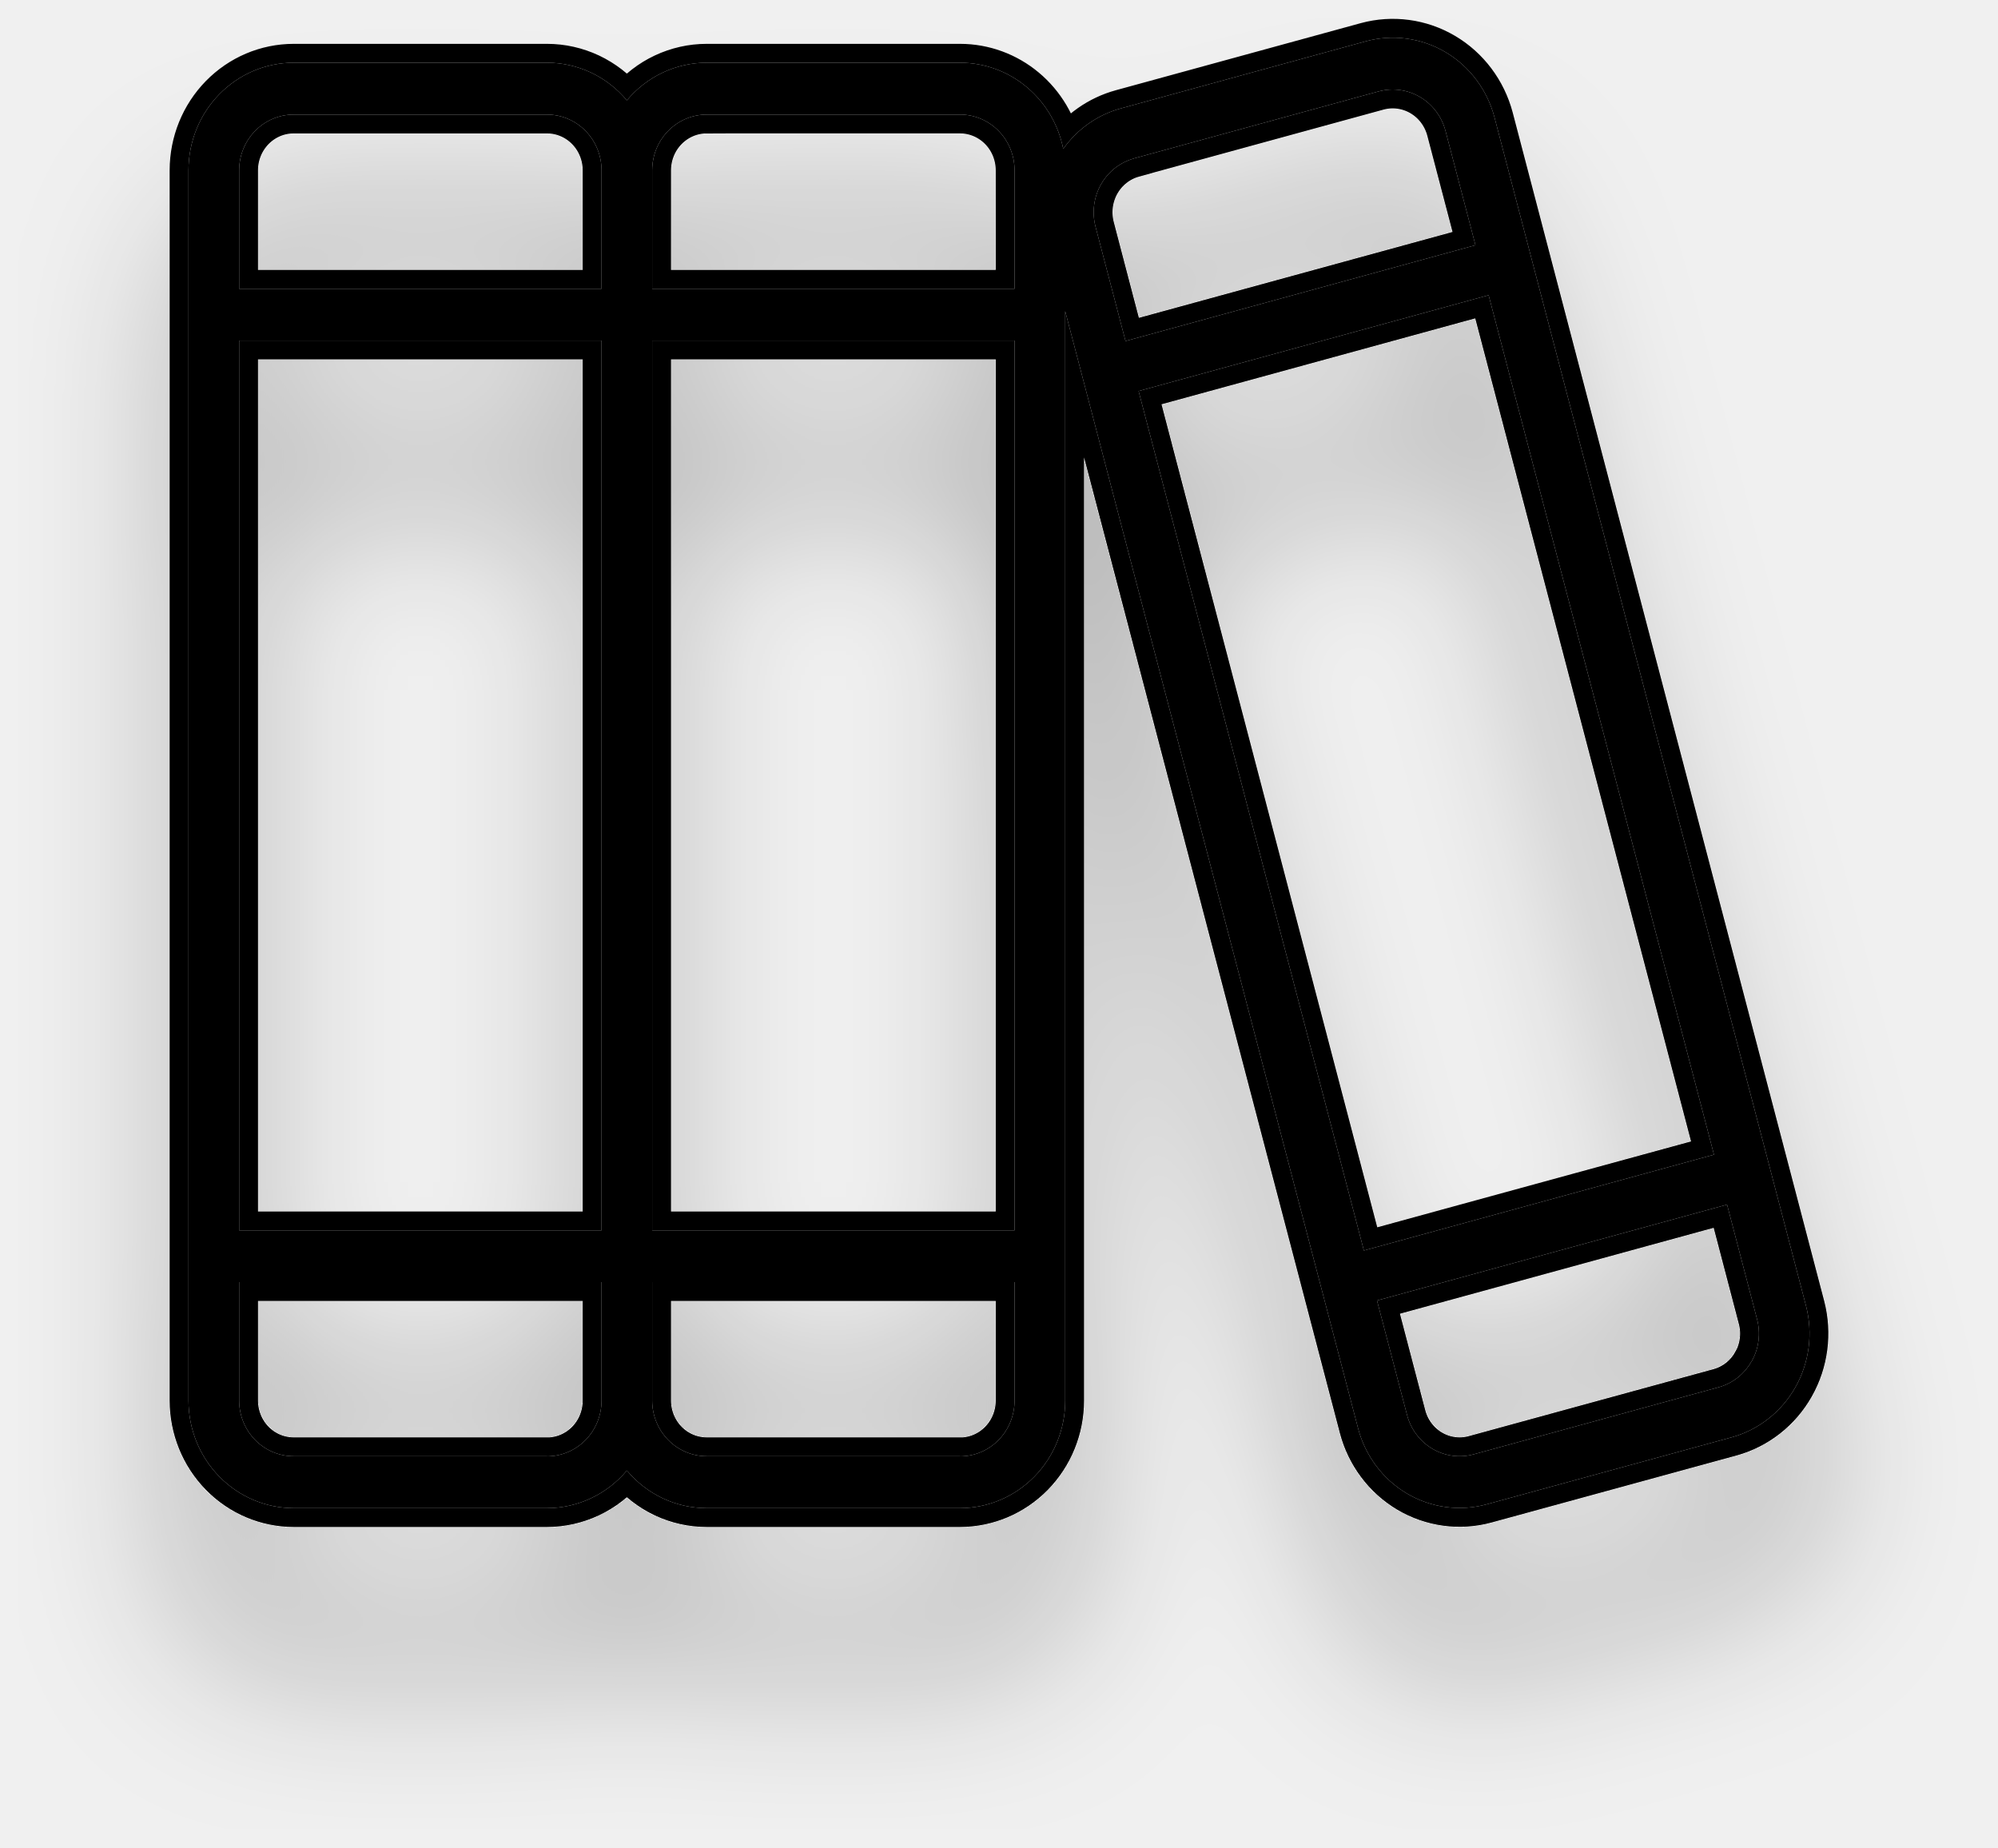
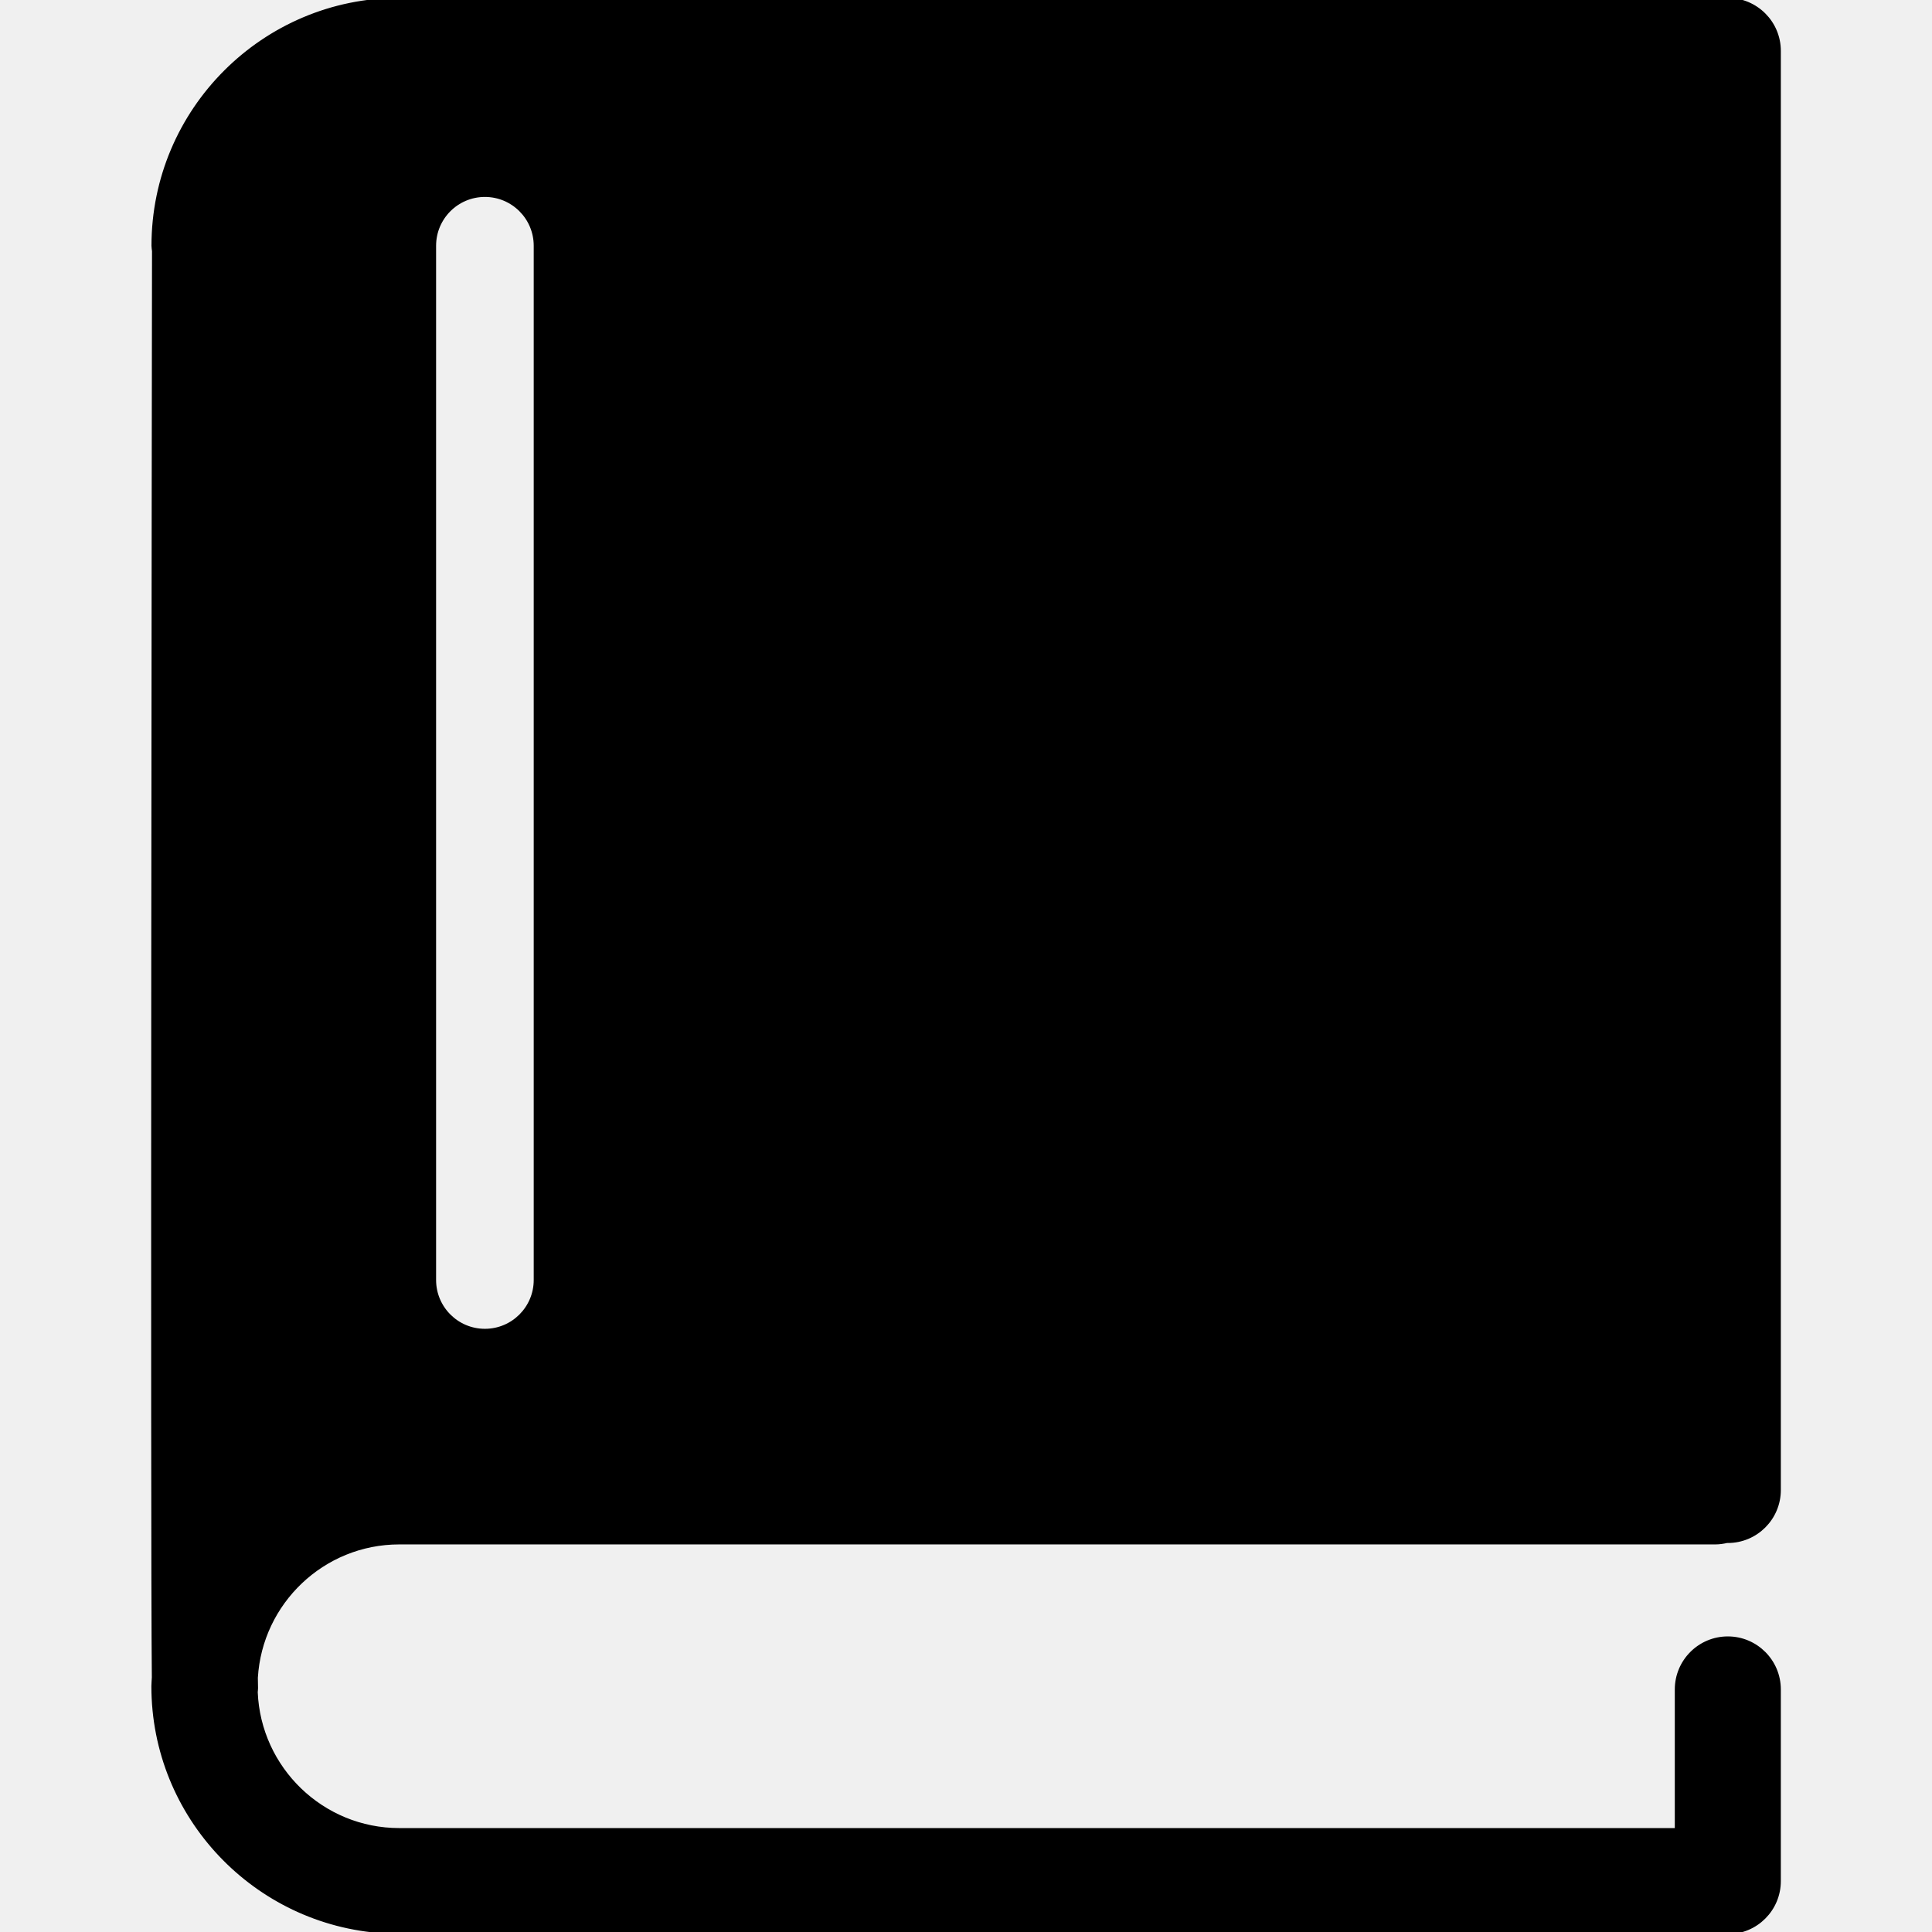
- <svg xmlns="http://www.w3.org/2000/svg" width="53" height="49" viewBox="0 0 53 49" fill="none">
-   <g filter="url(#filter0_d_189_1299)">
-     <mask id="path-1-outside-1_189_1299" maskUnits="userSpaceOnUse" x="4" y="0" width="45" height="41" fill="black">
-       <rect fill="white" x="4" width="45" height="41" />
-       <path fill-rule="evenodd" clip-rule="evenodd" d="M46.462 36.106C46.368 36.275 46.242 36.422 46.092 36.54C45.941 36.658 45.77 36.745 45.587 36.795L39.091 38.573C38.722 38.674 38.328 38.621 37.996 38.425C37.665 38.229 37.423 37.907 37.324 37.529L36.527 34.493L45.813 31.95L46.608 34.987C46.658 35.174 46.671 35.369 46.646 35.562C46.622 35.754 46.56 35.939 46.465 36.106H46.462ZM30.081 4.201L36.575 2.423C36.945 2.324 37.338 2.378 37.669 2.573C38 2.768 38.242 3.089 38.343 3.466L39.139 6.503L29.856 9.045L29.06 6.01C28.962 5.632 29.014 5.23 29.205 4.891C29.397 4.553 29.711 4.305 30.081 4.203V4.201ZM45.466 30.625L39.488 7.829L30.203 10.372L36.179 33.167L45.465 30.625H45.466ZM25.468 38.623H18.745C18.363 38.623 17.996 38.468 17.725 38.192C17.454 37.916 17.301 37.541 17.3 37.15V34.005H26.913V37.15C26.912 37.541 26.76 37.917 26.489 38.193C26.218 38.47 25.851 38.626 25.468 38.626V38.623ZM14.512 38.623H7.788C7.406 38.623 7.039 38.468 6.768 38.192C6.498 37.916 6.345 37.541 6.344 37.15V34.005H15.957V37.15C15.956 37.541 15.804 37.917 15.533 38.193C15.262 38.47 14.895 38.625 14.512 38.626V38.623ZM7.788 3.039H14.512C14.895 3.039 15.262 3.195 15.533 3.472C15.804 3.749 15.956 4.124 15.957 4.515V7.659H6.344V4.515C6.344 4.124 6.497 3.749 6.767 3.472C7.038 3.195 7.405 3.039 7.788 3.039ZM17.3 9.032H26.913V32.632H17.3V9.032ZM15.957 32.632H6.344V9.032H15.957V32.632ZM18.745 3.038H25.468C25.851 3.039 26.218 3.195 26.489 3.471C26.76 3.748 26.912 4.123 26.913 4.515V7.659H17.3V4.515C17.301 4.124 17.453 3.748 17.724 3.472C17.995 3.195 18.362 3.039 18.745 3.039V3.038ZM39.643 3.11C39.45 2.381 38.983 1.759 38.343 1.382C37.703 1.004 36.942 0.902 36.228 1.096L29.733 2.875C29.118 3.043 28.578 3.422 28.204 3.949C28.076 3.305 27.734 2.725 27.236 2.309C26.738 1.892 26.114 1.664 25.471 1.663H18.745C18.343 1.663 17.945 1.753 17.58 1.925C17.214 2.097 16.89 2.349 16.629 2.662C16.368 2.349 16.043 2.098 15.678 1.925C15.312 1.753 14.914 1.663 14.512 1.663H7.788C7.049 1.664 6.34 1.965 5.817 2.5C5.294 3.035 5.001 3.759 5 4.515V37.15C5.001 37.906 5.295 38.63 5.818 39.164C6.341 39.699 7.05 39.999 7.789 40H14.512C14.914 40 15.312 39.91 15.677 39.738C16.043 39.566 16.367 39.315 16.629 39.002C16.89 39.315 17.215 39.566 17.58 39.739C17.945 39.911 18.343 40 18.745 40H25.468C26.207 39.999 26.916 39.699 27.439 39.164C27.962 38.63 28.256 37.906 28.256 37.15V8.254L36.025 37.883C36.119 38.244 36.283 38.583 36.506 38.88C36.728 39.177 37.006 39.426 37.323 39.614C37.64 39.801 37.99 39.922 38.353 39.971C38.717 40.02 39.086 39.995 39.439 39.898L45.934 38.122C46.648 37.925 47.257 37.447 47.626 36.793C47.996 36.139 48.096 35.361 47.906 34.631L39.643 3.11Z" />
-     </mask>
-     <path fill-rule="evenodd" clip-rule="evenodd" d="M46.462 36.106C46.368 36.275 46.242 36.422 46.092 36.54C45.941 36.658 45.77 36.745 45.587 36.795L39.091 38.573C38.722 38.674 38.328 38.621 37.996 38.425C37.665 38.229 37.423 37.907 37.324 37.529L36.527 34.493L45.813 31.95L46.608 34.987C46.658 35.174 46.671 35.369 46.646 35.562C46.622 35.754 46.56 35.939 46.465 36.106H46.462ZM30.081 4.201L36.575 2.423C36.945 2.324 37.338 2.378 37.669 2.573C38 2.768 38.242 3.089 38.343 3.466L39.139 6.503L29.856 9.045L29.06 6.01C28.962 5.632 29.014 5.23 29.205 4.891C29.397 4.553 29.711 4.305 30.081 4.203V4.201ZM45.466 30.625L39.488 7.829L30.203 10.372L36.179 33.167L45.465 30.625H45.466ZM25.468 38.623H18.745C18.363 38.623 17.996 38.468 17.725 38.192C17.454 37.916 17.301 37.541 17.3 37.15V34.005H26.913V37.15C26.912 37.541 26.76 37.917 26.489 38.193C26.218 38.47 25.851 38.626 25.468 38.626V38.623ZM14.512 38.623H7.788C7.406 38.623 7.039 38.468 6.768 38.192C6.498 37.916 6.345 37.541 6.344 37.15V34.005H15.957V37.15C15.956 37.541 15.804 37.917 15.533 38.193C15.262 38.47 14.895 38.625 14.512 38.626V38.623ZM7.788 3.039H14.512C14.895 3.039 15.262 3.195 15.533 3.472C15.804 3.749 15.956 4.124 15.957 4.515V7.659H6.344V4.515C6.344 4.124 6.497 3.749 6.767 3.472C7.038 3.195 7.405 3.039 7.788 3.039ZM17.3 9.032H26.913V32.632H17.3V9.032ZM15.957 32.632H6.344V9.032H15.957V32.632ZM18.745 3.038H25.468C25.851 3.039 26.218 3.195 26.489 3.471C26.76 3.748 26.912 4.123 26.913 4.515V7.659H17.3V4.515C17.301 4.124 17.453 3.748 17.724 3.472C17.995 3.195 18.362 3.039 18.745 3.039V3.038ZM39.643 3.11C39.45 2.381 38.983 1.759 38.343 1.382C37.703 1.004 36.942 0.902 36.228 1.096L29.733 2.875C29.118 3.043 28.578 3.422 28.204 3.949C28.076 3.305 27.734 2.725 27.236 2.309C26.738 1.892 26.114 1.664 25.471 1.663H18.745C18.343 1.663 17.945 1.753 17.58 1.925C17.214 2.097 16.89 2.349 16.629 2.662C16.368 2.349 16.043 2.098 15.678 1.925C15.312 1.753 14.914 1.663 14.512 1.663H7.788C7.049 1.664 6.34 1.965 5.817 2.5C5.294 3.035 5.001 3.759 5 4.515V37.15C5.001 37.906 5.295 38.63 5.818 39.164C6.341 39.699 7.05 39.999 7.789 40H14.512C14.914 40 15.312 39.91 15.677 39.738C16.043 39.566 16.367 39.315 16.629 39.002C16.89 39.315 17.215 39.566 17.58 39.739C17.945 39.911 18.343 40 18.745 40H25.468C26.207 39.999 26.916 39.699 27.439 39.164C27.962 38.63 28.256 37.906 28.256 37.15V8.254L36.025 37.883C36.119 38.244 36.283 38.583 36.506 38.88C36.728 39.177 37.006 39.426 37.323 39.614C37.64 39.801 37.99 39.922 38.353 39.971C38.717 40.02 39.086 39.995 39.439 39.898L45.934 38.122C46.648 37.925 47.257 37.447 47.626 36.793C47.996 36.139 48.096 35.361 47.906 34.631L39.643 3.11Z" fill="black" />
-     <path fill-rule="evenodd" clip-rule="evenodd" d="M46.462 36.106C46.368 36.275 46.242 36.422 46.092 36.54C45.941 36.658 45.77 36.745 45.587 36.795L39.091 38.573C38.722 38.674 38.328 38.621 37.996 38.425C37.665 38.229 37.423 37.907 37.324 37.529L36.527 34.493L45.813 31.95L46.608 34.987C46.658 35.174 46.671 35.369 46.646 35.562C46.622 35.754 46.56 35.939 46.465 36.106H46.462ZM30.081 4.201L36.575 2.423C36.945 2.324 37.338 2.378 37.669 2.573C38 2.768 38.242 3.089 38.343 3.466L39.139 6.503L29.856 9.045L29.06 6.01C28.962 5.632 29.014 5.23 29.205 4.891C29.397 4.553 29.711 4.305 30.081 4.203V4.201ZM45.466 30.625L39.488 7.829L30.203 10.372L36.179 33.167L45.465 30.625H45.466ZM25.468 38.623H18.745C18.363 38.623 17.996 38.468 17.725 38.192C17.454 37.916 17.301 37.541 17.3 37.15V34.005H26.913V37.15C26.912 37.541 26.76 37.917 26.489 38.193C26.218 38.47 25.851 38.626 25.468 38.626V38.623ZM14.512 38.623H7.788C7.406 38.623 7.039 38.468 6.768 38.192C6.498 37.916 6.345 37.541 6.344 37.15V34.005H15.957V37.15C15.956 37.541 15.804 37.917 15.533 38.193C15.262 38.47 14.895 38.625 14.512 38.626V38.623ZM7.788 3.039H14.512C14.895 3.039 15.262 3.195 15.533 3.472C15.804 3.749 15.956 4.124 15.957 4.515V7.659H6.344V4.515C6.344 4.124 6.497 3.749 6.767 3.472C7.038 3.195 7.405 3.039 7.788 3.039ZM17.3 9.032H26.913V32.632H17.3V9.032ZM15.957 32.632H6.344V9.032H15.957V32.632ZM18.745 3.038H25.468C25.851 3.039 26.218 3.195 26.489 3.471C26.76 3.748 26.912 4.123 26.913 4.515V7.659H17.3V4.515C17.301 4.124 17.453 3.748 17.724 3.472C17.995 3.195 18.362 3.039 18.745 3.039V3.038ZM39.643 3.11C39.45 2.381 38.983 1.759 38.343 1.382C37.703 1.004 36.942 0.902 36.228 1.096L29.733 2.875C29.118 3.043 28.578 3.422 28.204 3.949C28.076 3.305 27.734 2.725 27.236 2.309C26.738 1.892 26.114 1.664 25.471 1.663H18.745C18.343 1.663 17.945 1.753 17.58 1.925C17.214 2.097 16.89 2.349 16.629 2.662C16.368 2.349 16.043 2.098 15.678 1.925C15.312 1.753 14.914 1.663 14.512 1.663H7.788C7.049 1.664 6.34 1.965 5.817 2.5C5.294 3.035 5.001 3.759 5 4.515V37.15C5.001 37.906 5.295 38.63 5.818 39.164C6.341 39.699 7.05 39.999 7.789 40H14.512C14.914 40 15.312 39.91 15.677 39.738C16.043 39.566 16.367 39.315 16.629 39.002C16.89 39.315 17.215 39.566 17.58 39.739C17.945 39.911 18.343 40 18.745 40H25.468C26.207 39.999 26.916 39.699 27.439 39.164C27.962 38.63 28.256 37.906 28.256 37.15V8.254L36.025 37.883C36.119 38.244 36.283 38.583 36.506 38.88C36.728 39.177 37.006 39.426 37.323 39.614C37.64 39.801 37.99 39.922 38.353 39.971C38.717 40.02 39.086 39.995 39.439 39.898L45.934 38.122C46.648 37.925 47.257 37.447 47.626 36.793C47.996 36.139 48.096 35.361 47.906 34.631L39.643 3.11Z" stroke="black" mask="url(#path-1-outside-1_189_1299)" />
+ <svg xmlns="http://www.w3.org/2000/svg" fill="#000000" version="1.1" id="Capa_1" width="800px" height="800px" viewBox="0 0 459.319 459.319" xml:space="preserve" stroke="#000000">
+   <g id="SVGRepo_bgCarrier" stroke-width="0" />
+   <g id="SVGRepo_tracerCarrier" stroke-linecap="round" stroke-linejoin="round" />
+   <g id="SVGRepo_iconCarrier">
+     <g>
+       <path d="M94.924,366.674h312.874c0.958,0,1.886-0.136,2.778-0.349c0.071,0,0.13,0.012,0.201,0.012 c6.679,0,12.105-5.42,12.105-12.104V12.105C422.883,5.423,417.456,0,410.777,0h-2.955H114.284H94.941 c-32.22,0-58.428,26.214-58.428,58.425c0,0.432,0.085,0.842,0.127,1.259c-0.042,29.755-0.411,303.166-0.042,339.109 c-0.023,0.703-0.109,1.389-0.109,2.099c0,30.973,24.252,56.329,54.757,58.245c0.612,0.094,1.212,0.183,1.847,0.183h317.683 c6.679,0,12.105-5.42,12.105-12.105v-45.565c0-6.68-5.427-12.105-12.105-12.105s-12.105,5.426-12.105,12.105v33.461H94.924 c-18.395,0-33.411-14.605-34.149-32.817c0.018-0.325,0.077-0.632,0.071-0.963c-0.012-0.532-0.03-1.359-0.042-2.459 C61.862,380.948,76.739,366.674,94.924,366.674z M103.178,58.425c0-6.682,5.423-12.105,12.105-12.105s12.105,5.423,12.105,12.105 V304.31c0,6.679-5.423,12.105-12.105,12.105s-12.105-5.427-12.105-12.105V58.425z" />
+     </g>
  </g>
-   <defs>
-     <filter id="filter0_d_189_1299" x="0.5" y="0.5" width="52" height="48" filterUnits="userSpaceOnUse" color-interpolation-filters="sRGB">
-       <feFlood flood-opacity="0" result="BackgroundImageFix" />
-       <feColorMatrix in="SourceAlpha" type="matrix" values="0 0 0 0 0 0 0 0 0 0 0 0 0 0 0 0 0 0 127 0" result="hardAlpha" />
-       <feOffset dy="4" />
-       <feGaussianBlur stdDeviation="2" />
-       <feComposite in2="hardAlpha" operator="out" />
-       <feColorMatrix type="matrix" values="0 0 0 0 0 0 0 0 0 0 0 0 0 0 0 0 0 0 0.25 0" />
-       <feBlend mode="normal" in2="BackgroundImageFix" result="effect1_dropShadow_189_1299" />
-       <feBlend mode="normal" in="SourceGraphic" in2="effect1_dropShadow_189_1299" result="shape" />
-     </filter>
-   </defs>
</svg>
